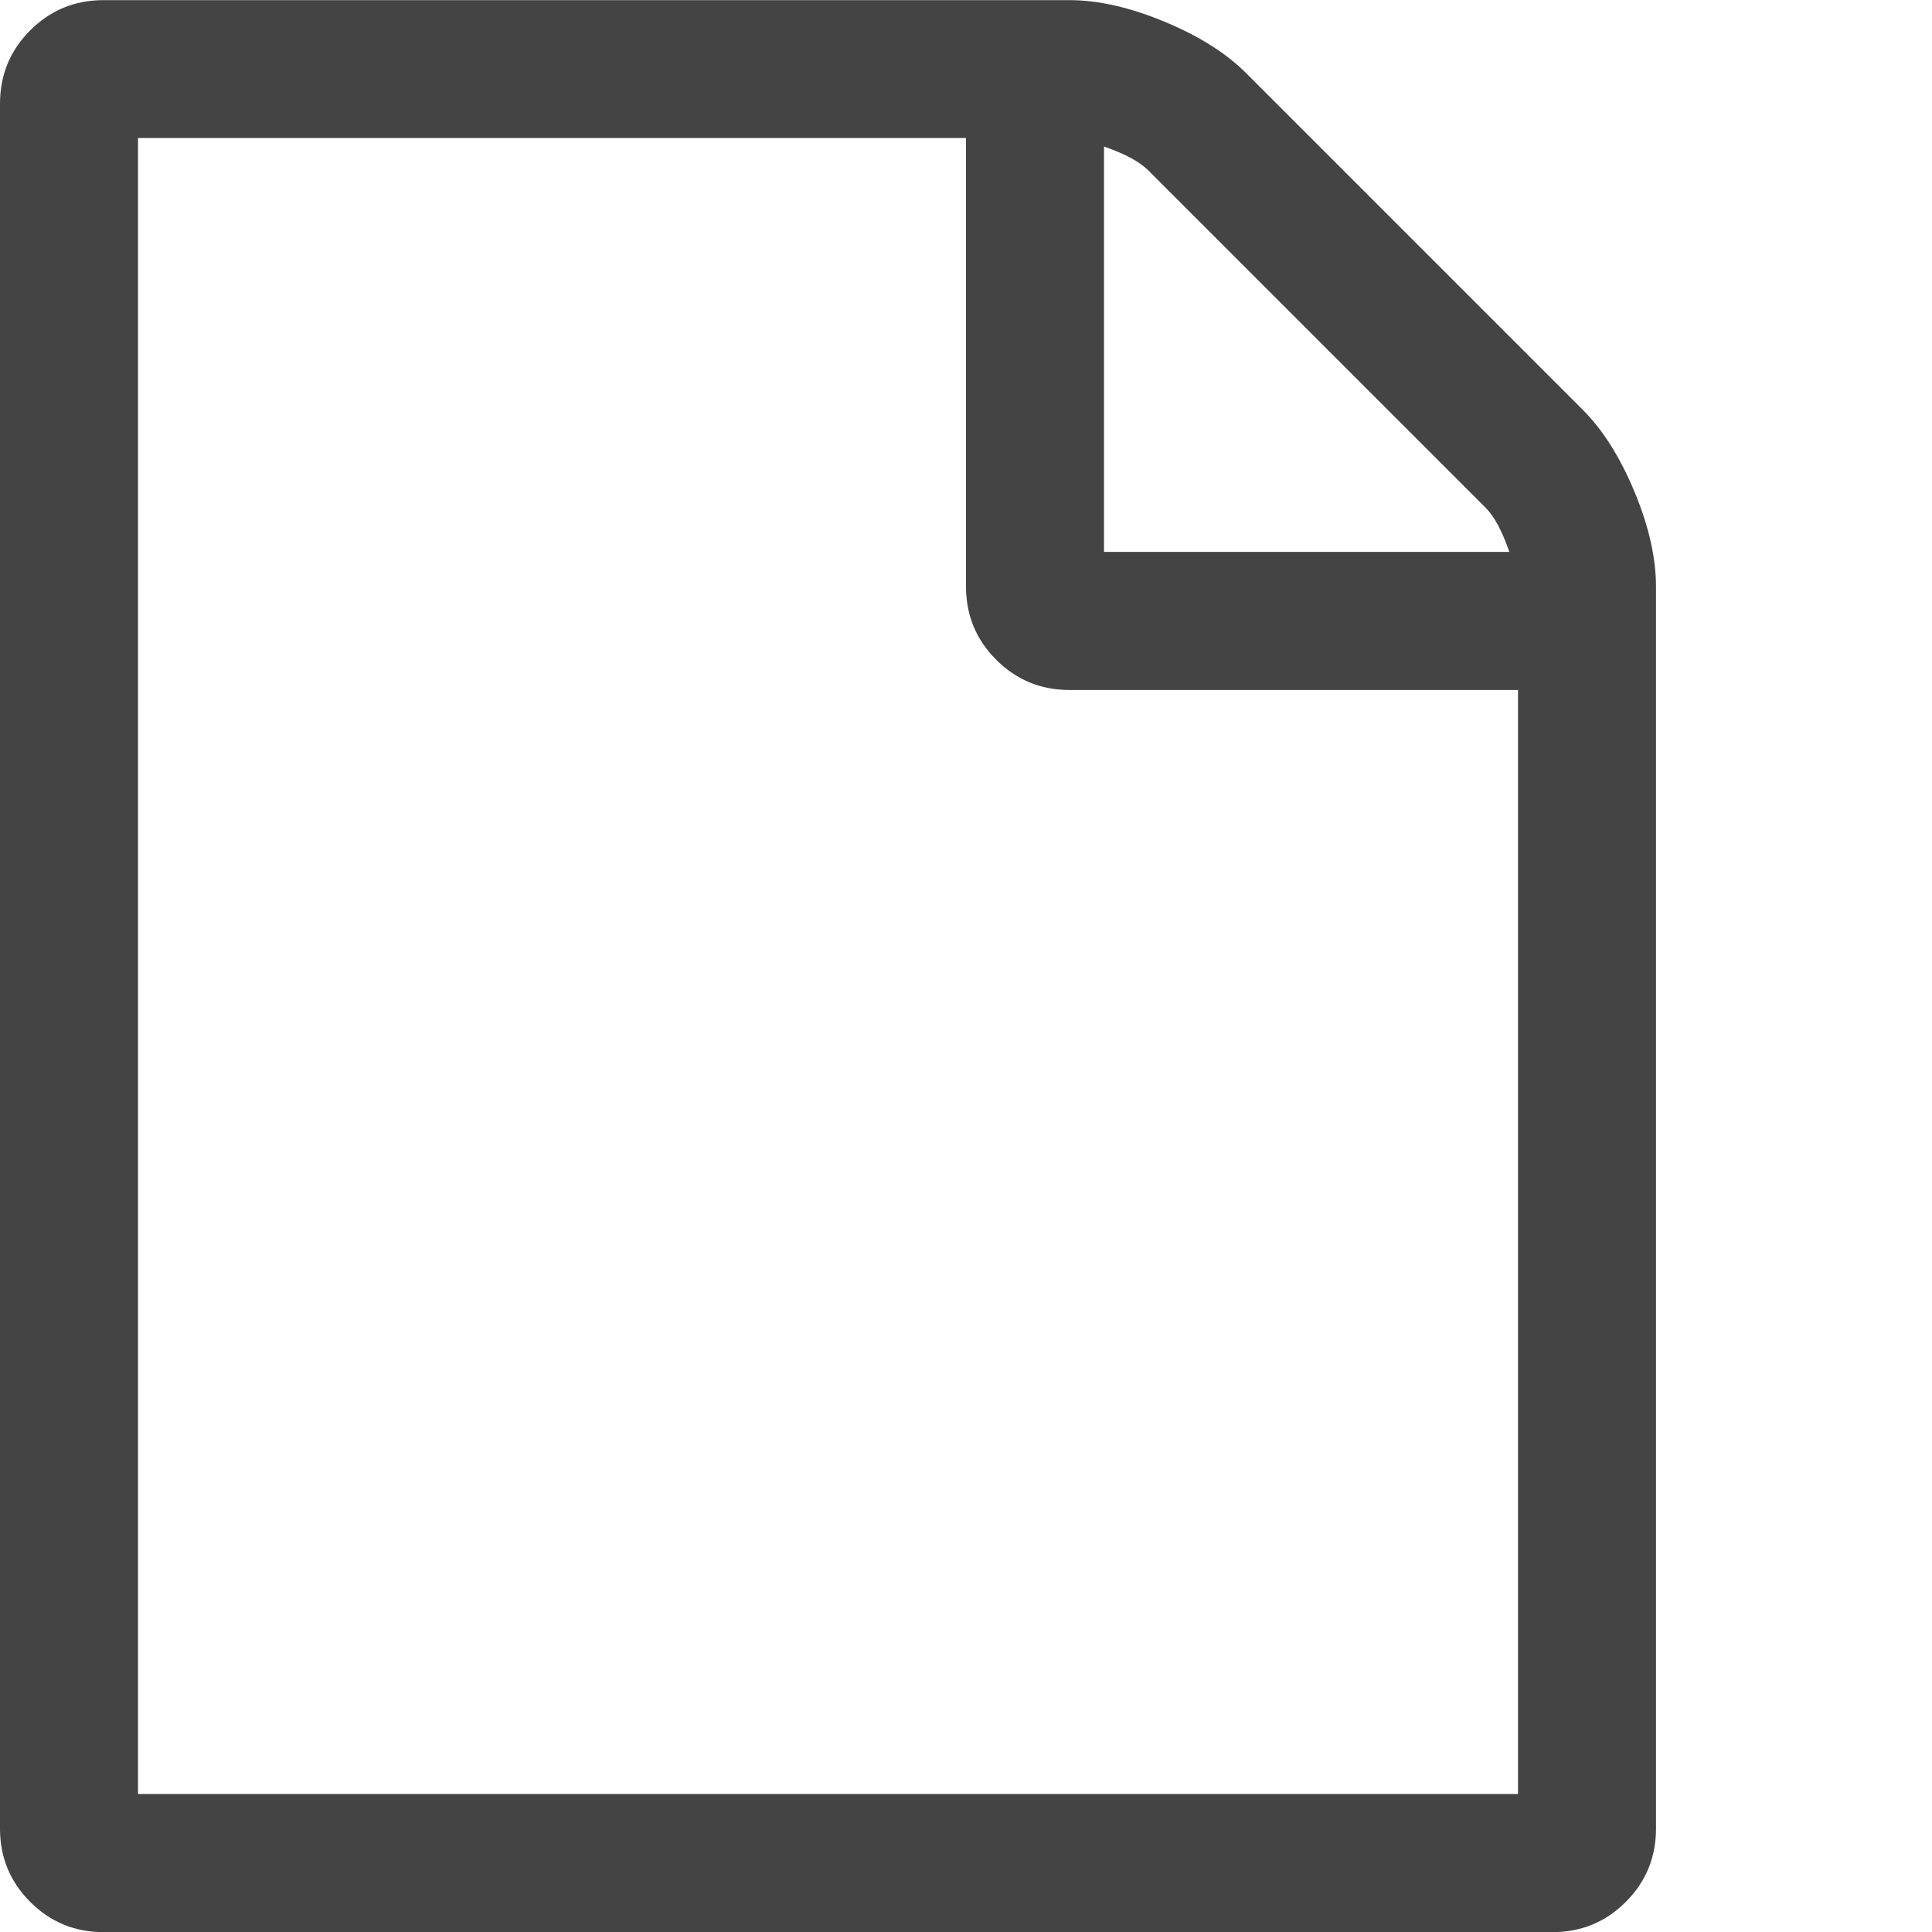
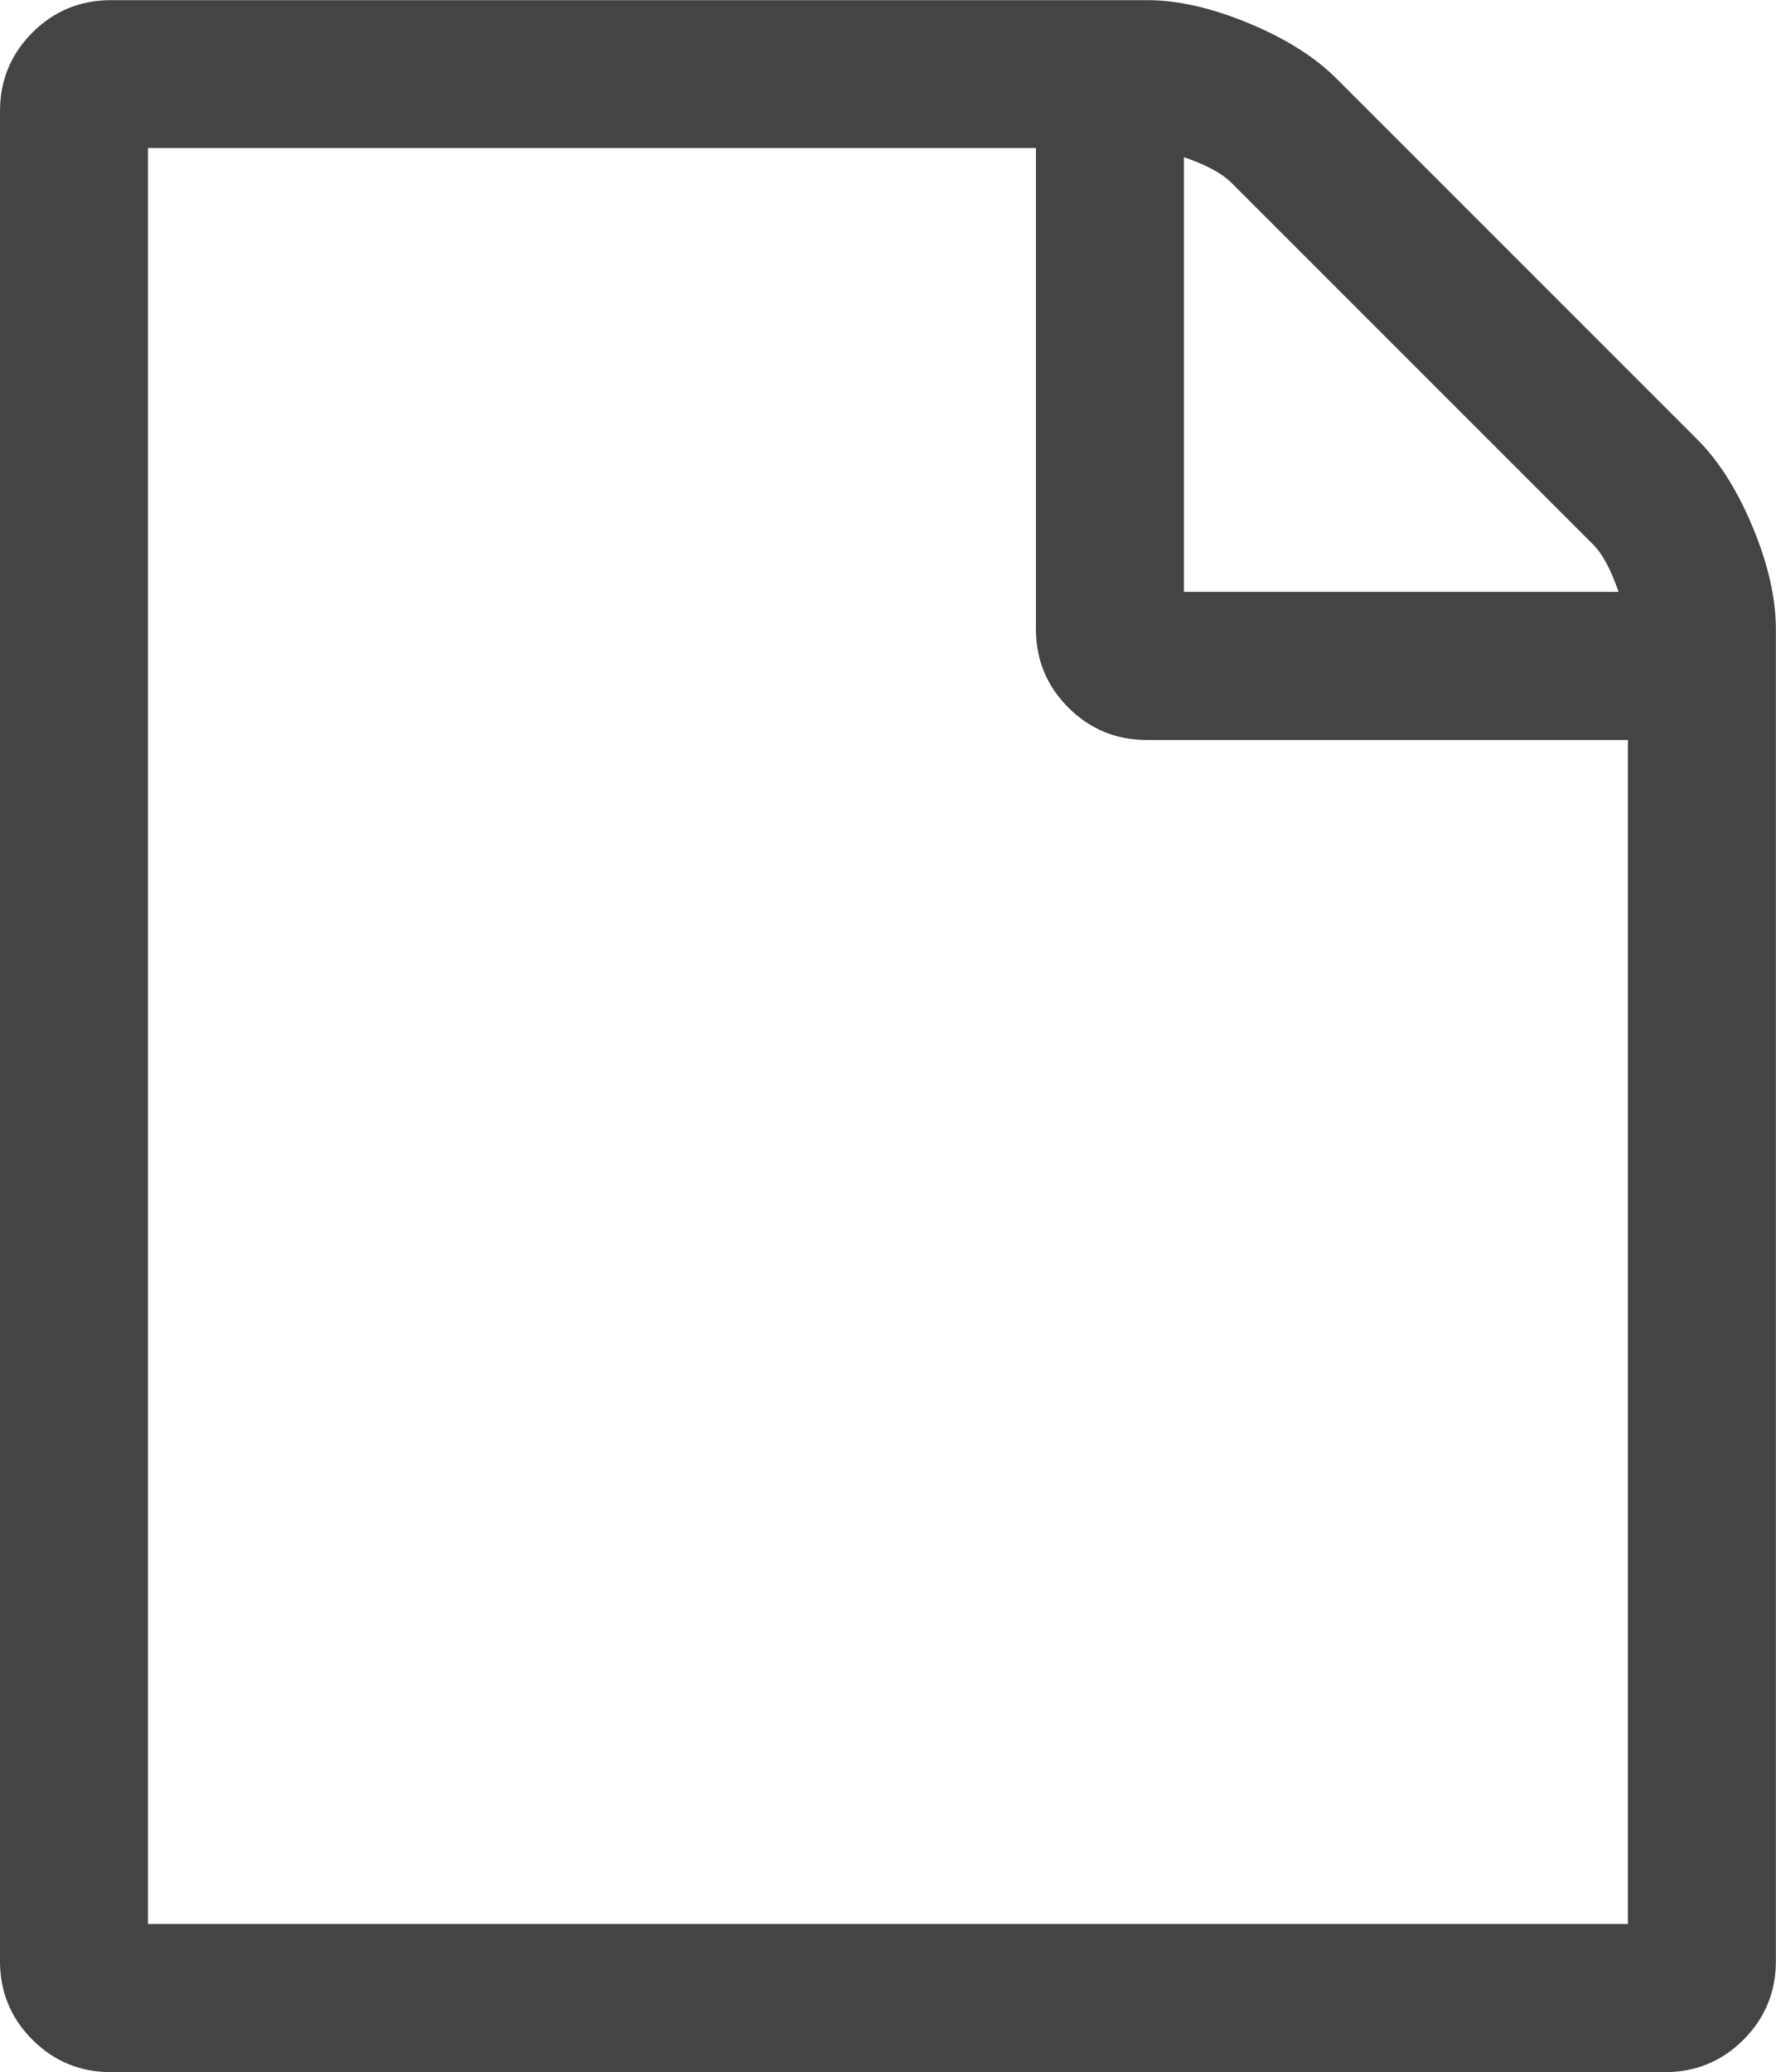
- <svg xmlns="http://www.w3.org/2000/svg" version="1.1" width="14" height="14" viewBox="0 0 14 14">
-   <path d="M11.469 2.969q0.219 0.219 0.375 0.594t0.156 0.688v9q0 0.312-0.219 0.531t-0.531 0.219h-10.5q-0.312 0-0.531-0.219t-0.219-0.531v-12.5q0-0.312 0.219-0.531t0.531-0.219h7q0.312 0 0.688 0.156t0.594 0.375zM8 1.062v2.937h2.937q-0.078-0.227-0.172-0.32l-2.445-2.445q-0.094-0.094-0.32-0.172zM11 13v-8h-3.25q-0.312 0-0.531-0.219t-0.219-0.531v-3.25h-6v12h10z" fill="#444444" />
+ <svg xmlns="http://www.w3.org/2000/svg" version="1.1" width="12" height="14" viewBox="0 0 12 14">
+   <path fill="#444444" d="M11.469 2.969q0.219 0.219 0.375 0.594t0.156 0.688v9q0 0.312-0.219 0.531t-0.531 0.219h-10.5q-0.312 0-0.531-0.219t-0.219-0.531v-12.5q0-0.312 0.219-0.531t0.531-0.219h7q0.312 0 0.688 0.156t0.594 0.375zM8 1.062v2.937h2.937q-0.078-0.227-0.172-0.32l-2.445-2.445q-0.094-0.094-0.32-0.172zM11 13v-8h-3.25q-0.312 0-0.531-0.219t-0.219-0.531v-3.25h-6v12h10z" />
</svg>
